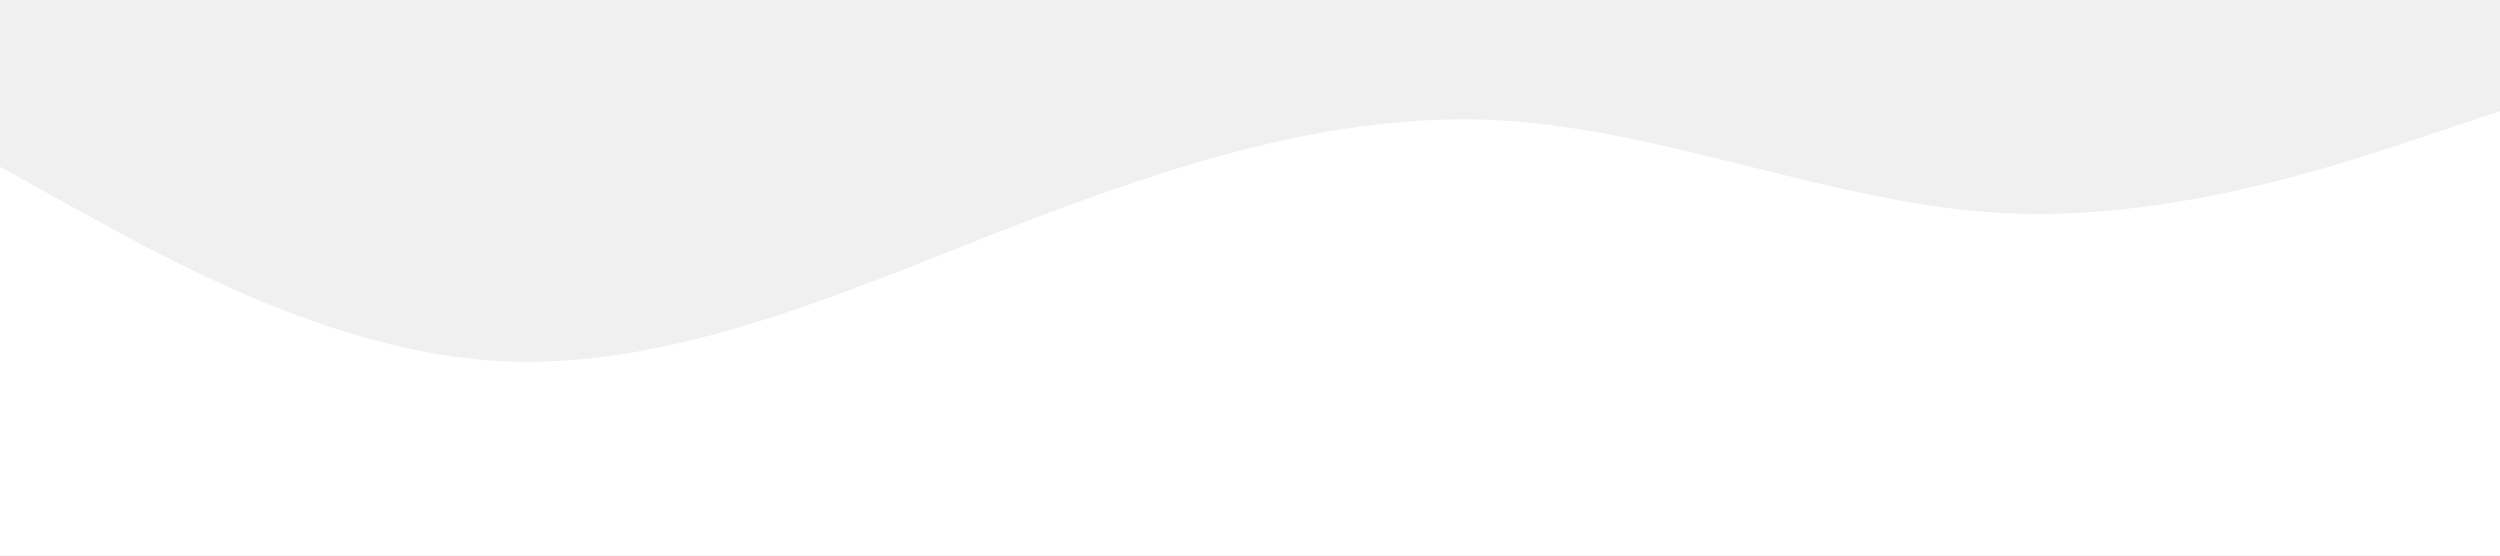
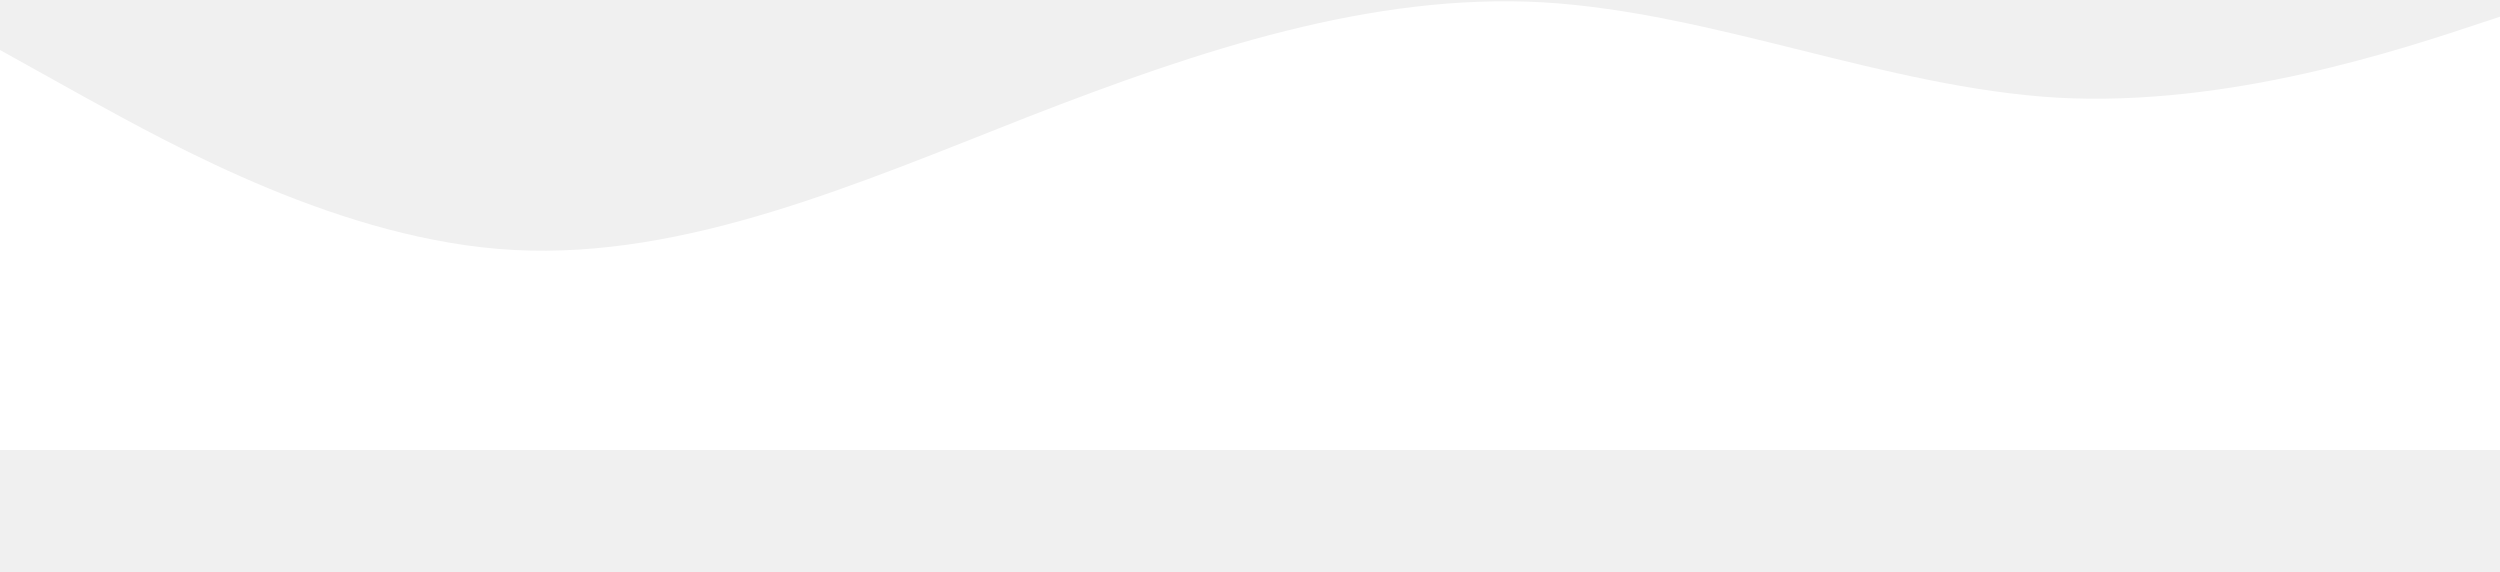
- <svg xmlns="http://www.w3.org/2000/svg" viewBox="0 0 1440 320">
+ <svg xmlns="http://www.w3.org/2000/svg" viewBox="0 68 1400 320" preserveAspectRatio="none">
  <path fill="#fff" fill-opacity="1" d="M0,96L48,122.7C96,149,192,203,288,208C384,213,480,171,576,133.3C672,96,768,64,864,69.3C960,75,1056,117,1152,122.7C1248,128,1344,96,1392,80L1440,64L1440,320L1392,320C1344,320,1248,320,1152,320C1056,320,960,320,864,320C768,320,672,320,576,320C480,320,384,320,288,320C192,320,96,320,48,320L0,320Z" />
</svg>
